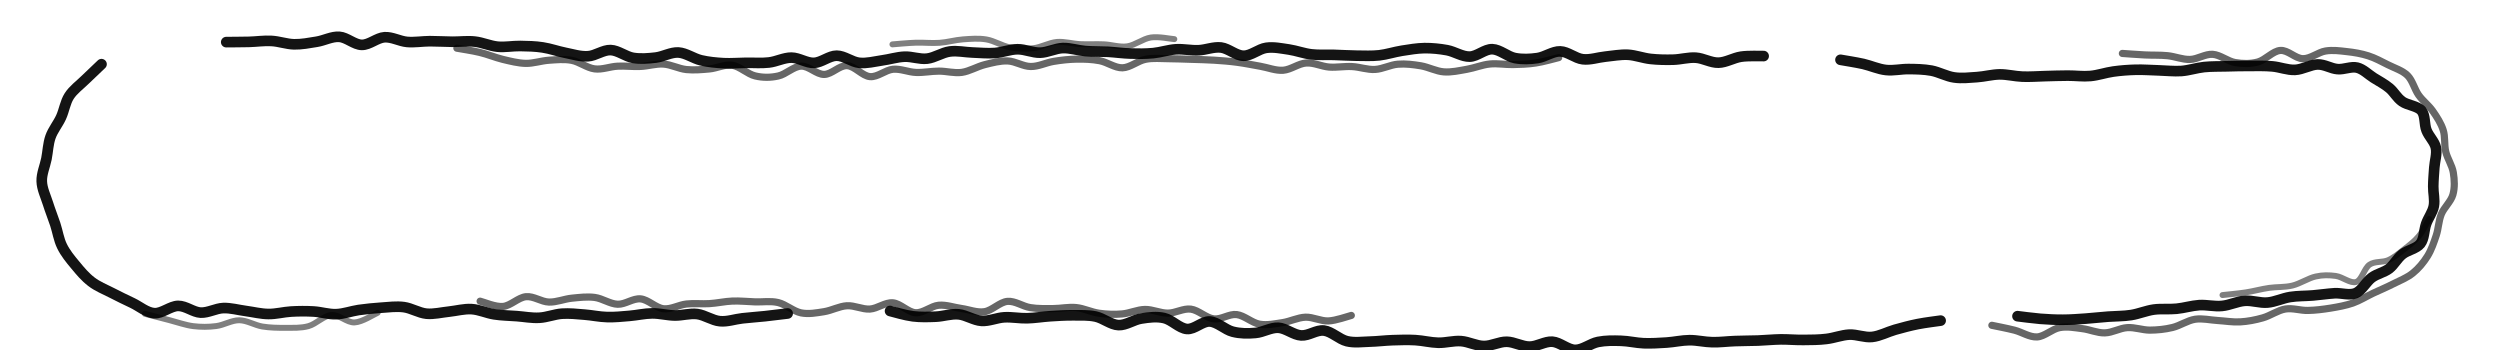
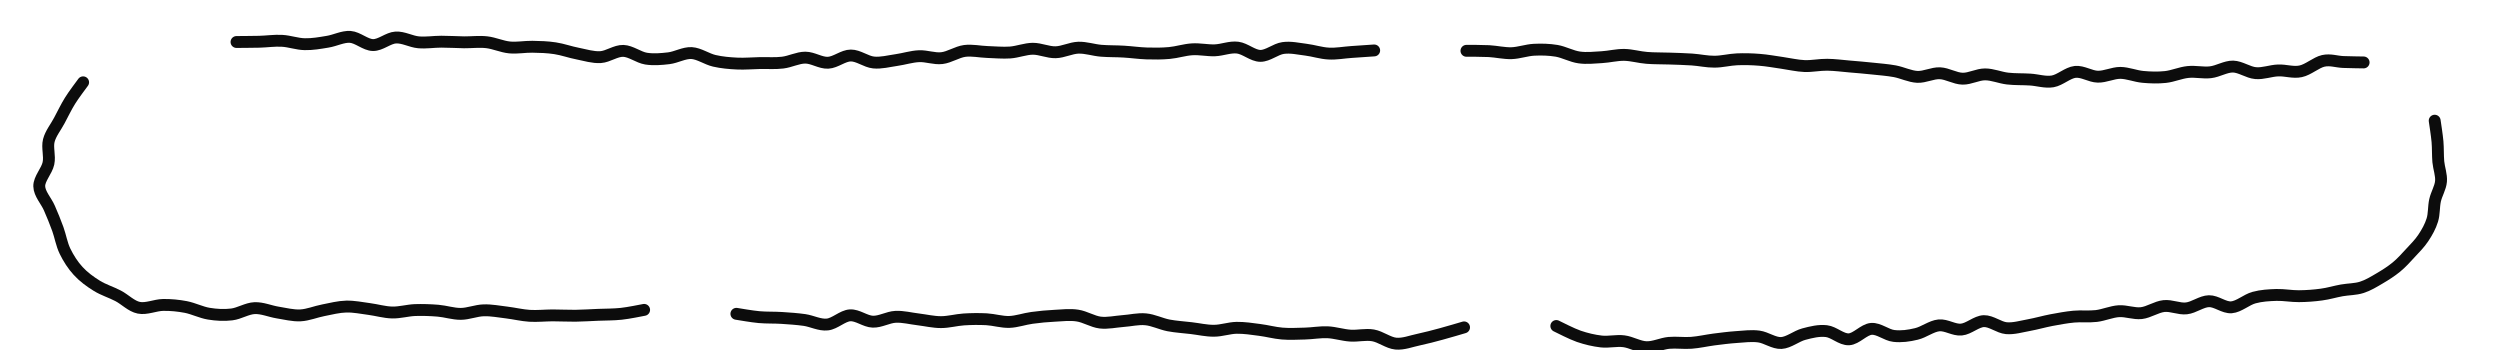
<svg xmlns="http://www.w3.org/2000/svg" class="shape shape--pill" viewBox="0 0 400 56" fill="none" stroke="currentColor" stroke-width="1.7" stroke-linecap="round" stroke-linejoin="round" preserveAspectRatio="none" aria-hidden="true" focusable="false">
-   <path vector-effect="non-scaling-stroke" stroke-width="1.7" stroke-opacity="0.92" d="M 36.20,6.74 C 36.80,6.73 38.61,6.73 39.82,6.70 C 41.02,6.67 42.23,6.48 43.43,6.55 C 44.64,6.61 45.85,7.06 47.05,7.09 C 48.26,7.11 49.46,6.88 50.67,6.68 C 51.87,6.49 53.08,5.81 54.29,5.89 C 55.49,5.97 56.70,7.17 57.90,7.18 C 59.11,7.19 60.32,6.04 61.52,5.96 C 62.73,5.88 63.93,6.60 65.14,6.71 C 66.34,6.81 67.55,6.60 68.76,6.59 C 69.96,6.59 71.17,6.67 72.37,6.68 C 73.58,6.69 74.79,6.52 75.99,6.66 C 77.20,6.79 78.40,7.35 79.61,7.47 C 80.81,7.59 82.02,7.34 83.23,7.36 C 84.43,7.38 85.64,7.40 86.84,7.59 C 88.05,7.77 89.25,8.21 90.46,8.45 C 91.67,8.69 92.87,9.08 94.08,9.00 C 95.28,8.93 96.49,7.97 97.70,8.01 C 98.90,8.05 100.11,9.06 101.31,9.26 C 102.52,9.45 103.72,9.35 104.93,9.21 C 106.14,9.06 107.34,8.33 108.55,8.40 C 109.75,8.47 110.96,9.36 112.17,9.65 C 113.37,9.93 114.58,10.04 115.78,10.11 C 116.99,10.17 118.19,10.06 119.40,10.05 C 120.61,10.03 121.81,10.14 123.02,10.00 C 124.22,9.87 125.43,9.21 126.63,9.22 C 127.84,9.23 129.05,10.11 130.25,10.06 C 131.46,10.00 132.66,8.91 133.87,8.91 C 135.08,8.91 136.28,9.93 137.49,10.05 C 138.69,10.18 139.90,9.84 141.10,9.67 C 142.31,9.51 143.52,9.12 144.72,9.07 C 145.93,9.02 147.13,9.52 148.34,9.38 C 149.55,9.24 150.75,8.40 151.96,8.24 C 153.16,8.07 154.37,8.36 155.57,8.40 C 156.78,8.44 157.99,8.57 159.19,8.48 C 160.40,8.39 161.60,7.89 162.81,7.88 C 164.01,7.87 165.22,8.46 166.43,8.43 C 167.63,8.40 168.84,7.74 170.04,7.69 C 171.25,7.65 172.46,8.07 173.66,8.17 C 174.87,8.27 176.07,8.23 177.28,8.29 C 178.48,8.36 179.69,8.54 180.90,8.57 C 182.10,8.61 183.31,8.61 184.51,8.50 C 185.72,8.38 186.93,7.97 188.13,7.89 C 189.34,7.81 190.54,8.09 191.75,8.04 C 192.95,7.99 194.16,7.46 195.37,7.60 C 196.57,7.75 197.78,8.92 198.98,8.92 C 200.19,8.93 201.39,7.82 202.60,7.65 C 203.81,7.48 205.01,7.75 206.22,7.92 C 207.42,8.10 208.63,8.56 209.84,8.70 C 211.04,8.84 212.25,8.74 213.45,8.78 C 214.66,8.81 215.86,8.90 217.07,8.91 C 218.28,8.92 219.48,8.98 220.69,8.85 C 221.89,8.71 223.10,8.31 224.30,8.12 C 225.51,7.93 226.72,7.72 227.92,7.70 C 229.13,7.69 230.33,7.81 231.54,8.03 C 232.75,8.26 233.95,9.09 235.16,9.06 C 236.36,9.03 237.57,7.83 238.77,7.87 C 239.98,7.91 241.19,9.05 242.39,9.29 C 243.60,9.52 244.80,9.46 246.01,9.29 C 247.22,9.11 248.42,8.19 249.63,8.22 C 250.83,8.25 252.04,9.34 253.24,9.48 C 254.45,9.62 255.66,9.18 256.86,9.06 C 258.07,8.94 259.27,8.70 260.48,8.76 C 261.68,8.83 262.89,9.30 264.10,9.43 C 265.30,9.56 266.51,9.58 267.71,9.55 C 268.92,9.52 270.13,9.15 271.33,9.23 C 272.54,9.31 273.74,10.06 274.95,10.03 C 276.15,10.01 277.36,9.25 278.57,9.07 C 279.77,8.89 281.58,8.99 282.18,8.97" />
-   <path vector-effect="non-scaling-stroke" stroke-width="1.7" stroke-opacity="0.92" d="M 294.48,9.57 C 295.09,9.68 296.91,9.96 298.12,10.23 C 299.33,10.51 300.54,11.07 301.75,11.20 C 302.97,11.34 304.18,11.03 305.39,11.05 C 306.60,11.06 307.81,11.08 309.03,11.30 C 310.24,11.53 311.45,12.22 312.66,12.39 C 313.87,12.57 315.08,12.42 316.30,12.34 C 317.51,12.26 318.72,11.92 319.93,11.90 C 321.14,11.89 322.36,12.21 323.57,12.26 C 324.78,12.31 325.99,12.21 327.20,12.18 C 328.42,12.15 329.63,12.10 330.84,12.10 C 332.05,12.09 333.26,12.27 334.47,12.16 C 335.69,12.05 336.90,11.62 338.11,11.45 C 339.32,11.28 340.53,11.19 341.75,11.16 C 342.96,11.13 344.17,11.23 345.38,11.26 C 346.59,11.29 347.81,11.44 349.02,11.36 C 350.23,11.27 351.44,10.86 352.65,10.73 C 353.86,10.61 355.08,10.64 356.29,10.61 C 357.50,10.58 358.71,10.54 359.92,10.55 C 361.14,10.55 362.35,10.51 363.56,10.62 C 364.77,10.72 365.98,11.23 367.20,11.18 C 368.41,11.13 369.70,10.33 370.83,10.31 C 371.96,10.29 372.95,10.98 374.00,11.06 C 375.05,11.15 376.17,10.59 377.14,10.82 C 378.10,11.05 378.92,11.90 379.78,12.45 C 380.64,12.99 381.53,13.45 382.29,14.08 C 383.06,14.71 383.49,15.64 384.35,16.24 C 385.21,16.85 386.79,16.94 387.44,17.71 C 388.09,18.48 387.85,19.87 388.24,20.85 C 388.62,21.84 389.53,22.64 389.74,23.63 C 389.95,24.62 389.56,25.77 389.49,26.80 C 389.42,27.83 389.33,28.79 389.32,29.82 C 389.30,30.85 389.60,31.97 389.41,32.97 C 389.22,33.97 388.53,34.83 388.18,35.83 C 387.82,36.84 387.90,38.19 387.26,38.99 C 386.63,39.80 385.21,40.01 384.38,40.68 C 383.54,41.34 383.07,42.35 382.26,42.98 C 381.44,43.60 380.37,43.77 379.48,44.42 C 378.59,45.08 377.90,46.49 376.91,46.90 C 375.92,47.32 374.68,46.86 373.54,46.92 C 372.40,46.99 371.25,47.17 370.07,47.27 C 368.88,47.37 367.64,47.33 366.43,47.52 C 365.22,47.71 364.01,48.31 362.79,48.41 C 361.58,48.51 360.37,48.04 359.16,48.13 C 357.95,48.22 356.74,48.84 355.52,48.95 C 354.31,49.07 353.10,48.75 351.89,48.82 C 350.68,48.90 349.46,49.28 348.25,49.40 C 347.04,49.52 345.83,49.37 344.62,49.53 C 343.40,49.70 342.19,50.22 340.98,50.41 C 339.77,50.60 338.56,50.57 337.35,50.66 C 336.13,50.75 334.92,50.89 333.71,50.98 C 332.50,51.06 331.29,51.16 330.07,51.16 C 328.86,51.17 327.65,51.10 326.44,51.01 C 325.23,50.91 323.41,50.66 322.80,50.59" />
-   <path vector-effect="non-scaling-stroke" stroke-width="1.7" stroke-opacity="0.92" d="M 310.50,51.30 C 309.89,51.39 308.07,51.61 306.85,51.85 C 305.63,52.09 304.41,52.42 303.20,52.76 C 301.98,53.11 300.76,53.78 299.54,53.91 C 298.32,54.04 297.11,53.49 295.89,53.54 C 294.67,53.60 293.45,54.09 292.23,54.23 C 291.02,54.38 289.80,54.38 288.58,54.39 C 287.36,54.41 286.14,54.29 284.93,54.30 C 283.71,54.32 282.49,54.44 281.27,54.49 C 280.05,54.53 278.84,54.52 277.62,54.57 C 276.40,54.61 275.18,54.78 273.96,54.75 C 272.74,54.73 271.53,54.42 270.31,54.43 C 269.09,54.44 267.87,54.73 266.65,54.81 C 265.44,54.89 264.22,54.96 263.00,54.92 C 261.78,54.87 260.56,54.56 259.35,54.53 C 258.13,54.49 256.91,54.47 255.69,54.71 C 254.47,54.95 253.26,55.99 252.04,55.98 C 250.82,55.97 249.60,54.76 248.38,54.67 C 247.17,54.59 245.95,55.46 244.73,55.46 C 243.51,55.46 242.29,54.70 241.08,54.68 C 239.86,54.66 238.64,55.38 237.42,55.36 C 236.20,55.35 234.99,54.67 233.77,54.58 C 232.55,54.49 231.33,54.87 230.11,54.84 C 228.90,54.81 227.68,54.49 226.46,54.42 C 225.24,54.35 224.02,54.39 222.81,54.43 C 221.59,54.47 220.37,54.63 219.15,54.66 C 217.93,54.69 216.72,54.88 215.50,54.59 C 214.28,54.29 213.06,53.04 211.84,52.89 C 210.62,52.74 209.41,53.75 208.19,53.67 C 206.97,53.60 205.75,52.51 204.53,52.44 C 203.32,52.38 202.10,53.17 200.88,53.27 C 199.66,53.38 198.44,53.38 197.23,53.07 C 196.01,52.76 194.79,51.51 193.57,51.44 C 192.35,51.37 191.14,52.73 189.92,52.64 C 188.70,52.55 187.48,51.16 186.26,50.89 C 185.05,50.61 183.83,50.78 182.61,50.97 C 181.39,51.15 180.17,52.07 178.96,52.02 C 177.74,51.97 176.52,50.91 175.30,50.65 C 174.08,50.39 172.87,50.46 171.65,50.45 C 170.43,50.44 169.21,50.52 167.99,50.60 C 166.78,50.68 165.56,50.89 164.34,50.92 C 163.12,50.95 161.90,50.70 160.69,50.77 C 159.47,50.84 158.25,51.42 157.03,51.34 C 155.81,51.26 154.60,50.41 153.38,50.29 C 152.16,50.18 150.94,50.62 149.72,50.67 C 148.51,50.72 147.29,50.76 146.07,50.61 C 144.85,50.46 143.02,49.91 142.41,49.76" />
-   <path vector-effect="non-scaling-stroke" stroke-width="1.7" stroke-opacity="0.92" d="M 126.02,50.16 C 125.41,50.23 123.61,50.46 122.40,50.59 C 121.20,50.72 120.00,50.79 118.79,50.93 C 117.59,51.06 116.38,51.51 115.18,51.39 C 113.98,51.28 112.77,50.41 111.57,50.25 C 110.37,50.10 109.16,50.50 107.96,50.48 C 106.75,50.46 105.55,50.13 104.35,50.14 C 103.14,50.15 101.94,50.44 100.73,50.54 C 99.53,50.64 98.33,50.77 97.12,50.73 C 95.92,50.70 94.71,50.43 93.51,50.34 C 92.31,50.24 91.10,50.11 89.90,50.19 C 88.70,50.28 87.49,50.78 86.29,50.84 C 85.08,50.91 83.88,50.67 82.68,50.58 C 81.47,50.49 80.27,50.48 79.06,50.29 C 77.86,50.10 76.66,49.53 75.45,49.46 C 74.25,49.39 73.04,49.73 71.84,49.86 C 70.64,49.98 69.43,50.30 68.23,50.19 C 67.03,50.07 65.82,49.30 64.62,49.14 C 63.41,48.98 62.21,49.15 61.01,49.23 C 59.80,49.31 58.60,49.43 57.39,49.60 C 56.19,49.78 54.99,50.23 53.78,50.27 C 52.58,50.31 51.37,49.91 50.17,49.84 C 48.97,49.77 47.76,49.78 46.56,49.85 C 45.36,49.92 44.15,50.26 42.95,50.24 C 41.74,50.23 40.54,49.92 39.34,49.76 C 38.13,49.60 36.93,49.25 35.72,49.29 C 34.52,49.34 33.32,50.07 32.11,50.02 C 30.91,49.96 29.74,48.93 28.50,48.94 C 27.27,48.96 25.92,50.19 24.70,50.11 C 23.48,50.04 22.34,49.03 21.21,48.49 C 20.07,47.95 18.99,47.43 17.89,46.86 C 16.79,46.29 15.60,45.83 14.63,45.08 C 13.65,44.34 12.83,43.36 12.05,42.41 C 11.26,41.47 10.46,40.49 9.93,39.40 C 9.39,38.31 9.22,37.04 8.84,35.89 C 8.46,34.75 8.02,33.67 7.66,32.52 C 7.29,31.37 6.71,30.18 6.68,29.00 C 6.64,27.81 7.19,26.59 7.43,25.41 C 7.66,24.23 7.69,23.01 8.08,21.90 C 8.47,20.79 9.27,19.85 9.77,18.76 C 10.27,17.67 10.43,16.36 11.07,15.37 C 11.71,14.37 12.74,13.63 13.61,12.78 C 14.47,11.94 15.80,10.69 16.24,10.27" />
-   <path vector-effect="non-scaling-stroke" stroke-width="1.15" stroke-opacity="0.6" d="M 73.10,7.71 C 73.71,7.83 75.55,8.09 76.77,8.39 C 77.99,8.68 79.22,9.20 80.44,9.50 C 81.67,9.79 82.89,10.11 84.12,10.14 C 85.34,10.16 86.56,9.73 87.79,9.64 C 89.01,9.56 90.24,9.42 91.46,9.65 C 92.68,9.88 93.91,10.86 95.13,11.02 C 96.36,11.18 97.58,10.65 98.81,10.59 C 100.03,10.52 101.25,10.69 102.48,10.63 C 103.70,10.58 104.93,10.17 106.15,10.25 C 107.38,10.33 108.60,11.00 109.82,11.13 C 111.05,11.25 112.27,11.14 113.50,11.03 C 114.72,10.92 115.94,10.26 117.17,10.44 C 118.39,10.63 119.62,11.87 120.84,12.15 C 122.07,12.44 123.29,12.43 124.51,12.16 C 125.74,11.90 126.96,10.62 128.19,10.58 C 129.41,10.53 130.64,11.92 131.86,11.91 C 133.08,11.90 134.31,10.44 135.53,10.50 C 136.76,10.56 137.98,12.17 139.21,12.26 C 140.43,12.36 141.65,11.20 142.88,11.08 C 144.10,10.97 145.33,11.54 146.55,11.59 C 147.77,11.64 149.00,11.38 150.22,11.38 C 151.45,11.37 152.67,11.75 153.90,11.58 C 155.12,11.40 156.34,10.65 157.57,10.34 C 158.79,10.04 160.02,9.70 161.24,9.75 C 162.47,9.80 163.69,10.63 164.91,10.64 C 166.14,10.66 167.36,10.02 168.59,9.82 C 169.81,9.62 171.04,9.48 172.26,9.46 C 173.48,9.44 174.71,9.48 175.93,9.71 C 177.16,9.94 178.38,10.88 179.60,10.85 C 180.83,10.81 182.05,9.73 183.28,9.49 C 184.50,9.24 185.73,9.39 186.95,9.39 C 188.17,9.40 189.40,9.45 190.62,9.49 C 191.85,9.53 193.07,9.55 194.30,9.63 C 195.52,9.71 196.74,9.80 197.97,9.97 C 199.19,10.13 200.42,10.39 201.64,10.60 C 202.87,10.81 204.09,11.33 205.31,11.24 C 206.54,11.15 207.76,10.16 208.99,10.08 C 210.21,9.99 211.43,10.63 212.66,10.73 C 213.88,10.82 215.11,10.58 216.33,10.65 C 217.56,10.71 218.78,11.18 220.00,11.11 C 221.23,11.05 222.45,10.36 223.68,10.27 C 224.90,10.17 226.13,10.33 227.35,10.53 C 228.57,10.74 229.80,11.41 231.02,11.50 C 232.25,11.59 233.47,11.30 234.69,11.09 C 235.92,10.88 237.14,10.36 238.37,10.24 C 239.59,10.11 240.82,10.35 242.04,10.33 C 243.26,10.30 244.49,10.27 245.71,10.08 C 246.94,9.90 248.77,9.36 249.39,9.22" />
-   <path vector-effect="non-scaling-stroke" stroke-width="1.15" stroke-opacity="0.6" d="M 339.58,8.55 C 340.18,8.59 341.99,8.73 343.19,8.79 C 344.40,8.85 345.60,8.79 346.80,8.91 C 348.01,9.03 349.21,9.55 350.41,9.51 C 351.62,9.48 352.82,8.61 354.03,8.69 C 355.23,8.77 356.43,9.80 357.64,10.01 C 358.84,10.21 360.05,10.24 361.25,9.92 C 362.45,9.60 363.66,8.15 364.86,8.07 C 366.07,7.98 367.27,9.38 368.47,9.39 C 369.68,9.41 370.91,8.35 372.08,8.16 C 373.25,7.97 374.37,8.13 375.51,8.26 C 376.65,8.38 377.82,8.58 378.92,8.93 C 380.02,9.28 381.05,9.85 382.09,10.37 C 383.14,10.90 384.38,11.27 385.20,12.07 C 386.01,12.88 386.31,14.25 386.98,15.21 C 387.66,16.16 388.60,16.84 389.25,17.78 C 389.91,18.72 390.57,19.74 390.91,20.82 C 391.26,21.90 391.05,23.13 391.32,24.27 C 391.59,25.40 392.34,26.46 392.53,27.61 C 392.72,28.76 392.78,30.05 392.46,31.16 C 392.14,32.27 391.05,33.19 390.61,34.27 C 390.17,35.36 390.17,36.54 389.80,37.66 C 389.43,38.77 389.03,39.96 388.41,40.97 C 387.78,41.98 386.97,42.96 386.05,43.70 C 385.13,44.45 383.94,44.90 382.88,45.44 C 381.82,45.98 380.76,46.42 379.69,46.92 C 378.61,47.43 377.58,48.09 376.45,48.49 C 375.32,48.88 374.09,49.10 372.89,49.30 C 371.69,49.49 370.47,49.65 369.27,49.67 C 368.06,49.70 366.86,49.25 365.66,49.44 C 364.45,49.64 363.25,50.52 362.04,50.86 C 360.84,51.20 359.64,51.43 358.43,51.50 C 357.23,51.57 356.02,51.35 354.82,51.28 C 353.62,51.21 352.41,50.90 351.21,51.08 C 350.00,51.27 348.80,52.11 347.60,52.40 C 346.39,52.69 345.19,52.81 343.99,52.82 C 342.78,52.82 341.58,52.34 340.37,52.42 C 339.17,52.49 337.97,53.24 336.76,53.26 C 335.56,53.29 334.35,52.72 333.15,52.58 C 331.95,52.43 330.74,52.19 329.54,52.42 C 328.33,52.64 327.13,53.84 325.93,53.91 C 324.72,53.97 323.52,53.14 322.32,52.83 C 321.11,52.52 319.31,52.18 318.70,52.05" />
-   <path vector-effect="non-scaling-stroke" stroke-width="1.15" stroke-opacity="0.6" d="M 216.21,50.47 C 215.60,50.62 213.76,51.30 212.54,51.35 C 211.32,51.40 210.10,50.71 208.87,50.75 C 207.65,50.80 206.43,51.43 205.21,51.62 C 203.98,51.80 202.76,52.08 201.54,51.87 C 200.31,51.65 199.09,50.48 197.87,50.33 C 196.65,50.19 195.42,51.16 194.20,51.02 C 192.98,50.87 191.76,49.62 190.53,49.46 C 189.31,49.31 188.09,50.10 186.86,50.10 C 185.64,50.11 184.42,49.49 183.20,49.51 C 181.97,49.53 180.75,50.13 179.53,50.23 C 178.31,50.34 177.08,50.29 175.86,50.12 C 174.64,49.95 173.41,49.33 172.19,49.21 C 170.97,49.08 169.75,49.37 168.52,49.37 C 167.30,49.37 166.08,49.42 164.86,49.22 C 163.63,49.03 162.41,48.11 161.19,48.22 C 159.96,48.33 158.74,49.68 157.52,49.87 C 156.30,50.06 155.07,49.53 153.85,49.36 C 152.63,49.19 151.41,48.73 150.18,48.84 C 148.96,48.96 147.74,50.10 146.51,50.04 C 145.29,49.97 144.07,48.55 142.85,48.45 C 141.62,48.35 140.40,49.37 139.18,49.45 C 137.96,49.52 136.73,48.85 135.51,48.92 C 134.29,48.99 133.06,49.68 131.84,49.87 C 130.62,50.06 129.40,50.30 128.17,50.06 C 126.95,49.81 125.73,48.70 124.51,48.41 C 123.28,48.12 122.06,48.34 120.84,48.30 C 119.61,48.26 118.39,48.12 117.17,48.17 C 115.95,48.22 114.72,48.51 113.50,48.58 C 112.28,48.66 111.06,48.50 109.83,48.64 C 108.61,48.77 107.39,49.53 106.16,49.40 C 104.94,49.26 103.72,47.94 102.50,47.82 C 101.27,47.70 100.05,48.72 98.83,48.68 C 97.61,48.64 96.38,47.75 95.16,47.59 C 93.94,47.43 92.71,47.59 91.49,47.71 C 90.27,47.83 89.05,48.37 87.82,48.33 C 86.60,48.29 85.38,47.35 84.16,47.47 C 82.93,47.59 81.71,48.91 80.49,49.03 C 79.26,49.15 77.43,48.33 76.82,48.19" />
-   <path vector-effect="non-scaling-stroke" stroke-width="0.95" stroke-opacity="0.5" d="M 142.79,7.10 C 143.42,7.05 145.30,6.87 146.55,6.83 C 147.80,6.79 149.06,6.94 150.31,6.85 C 151.56,6.77 152.81,6.39 154.07,6.30 C 155.32,6.21 156.57,6.10 157.82,6.31 C 159.08,6.52 160.33,7.34 161.58,7.57 C 162.84,7.81 164.09,7.86 165.34,7.71 C 166.59,7.57 167.85,6.82 169.10,6.71 C 170.35,6.61 171.60,7.00 172.86,7.06 C 174.11,7.12 175.36,7.03 176.62,7.09 C 177.87,7.14 179.12,7.59 180.37,7.41 C 181.63,7.22 182.88,6.19 184.13,6.00 C 185.38,5.81 187.26,6.22 187.89,6.26" />
-   <path vector-effect="non-scaling-stroke" stroke-width="0.95" stroke-opacity="0.5" d="M 388.67,35.04 C 388.39,35.49 387.69,36.97 387.02,37.77 C 386.35,38.58 385.47,39.25 384.65,39.89 C 383.83,40.53 383.04,41.21 382.12,41.62 C 381.20,42.03 379.98,41.76 379.13,42.34 C 378.28,42.92 377.89,44.81 376.99,45.11 C 376.09,45.41 374.81,44.30 373.73,44.15 C 372.65,44.01 371.67,43.98 370.51,44.24 C 369.35,44.49 368.02,45.39 366.78,45.69 C 365.54,45.99 364.30,45.88 363.06,46.06 C 361.81,46.24 360.57,46.59 359.33,46.78 C 358.09,46.97 356.22,47.14 355.60,47.21" />
-   <path vector-effect="non-scaling-stroke" stroke-width="0.95" stroke-opacity="0.5" d="M 60.42,50.05 C 59.81,50.31 57.96,51.53 56.73,51.59 C 55.50,51.65 54.27,50.31 53.04,50.40 C 51.81,50.50 50.58,51.84 49.35,52.18 C 48.12,52.52 46.89,52.44 45.66,52.45 C 44.43,52.46 43.20,52.44 41.97,52.24 C 40.74,52.03 39.51,51.25 38.28,51.24 C 37.05,51.23 35.82,52.02 34.59,52.17 C 33.36,52.33 32.15,52.33 30.90,52.18 C 29.66,52.02 28.41,51.56 27.13,51.23 C 25.84,50.90 23.85,50.38 23.19,50.21" />
+   <path vector-effect="non-scaling-stroke" stroke-width="1.9" stroke-opacity="0.95" d="M 37.84,6.72 C 38.45,6.71 40.27,6.71 41.48,6.68 C 42.69,6.65 43.91,6.46 45.12,6.53 C 46.33,6.59 47.55,7.05 48.76,7.07 C 49.97,7.10 51.19,6.88 52.40,6.68 C 53.62,6.49 54.83,5.82 56.04,5.90 C 57.26,5.99 58.47,7.19 59.68,7.21 C 60.90,7.23 62.11,6.07 63.32,6.00 C 64.54,5.93 65.75,6.66 66.96,6.77 C 68.18,6.88 69.39,6.67 70.60,6.67 C 71.82,6.67 73.03,6.75 74.25,6.77 C 75.46,6.78 76.67,6.62 77.89,6.76 C 79.10,6.90 80.31,7.47 81.53,7.59 C 82.74,7.71 83.95,7.46 85.17,7.48 C 86.38,7.50 87.59,7.53 88.81,7.72 C 90.02,7.90 91.23,8.35 92.45,8.58 C 93.66,8.82 94.87,9.21 96.09,9.14 C 97.30,9.06 98.52,8.10 99.73,8.14 C 100.94,8.18 102.16,9.18 103.37,9.38 C 104.58,9.57 105.80,9.46 107.01,9.32 C 108.22,9.17 109.44,8.43 110.65,8.49 C 111.86,8.56 113.08,9.45 114.29,9.73 C 115.50,10.01 116.72,10.11 117.93,10.17 C 119.15,10.23 120.36,10.11 121.57,10.09 C 122.79,10.06 124.00,10.17 125.21,10.02 C 126.43,9.88 127.64,9.22 128.85,9.22 C 130.07,9.22 131.28,10.10 132.49,10.04 C 133.71,9.98 134.92,8.88 136.13,8.88 C 137.35,8.87 138.56,9.88 139.78,10.00 C 140.99,10.12 142.20,9.78 143.42,9.61 C 144.63,9.44 145.84,9.04 147.06,8.99 C 148.27,8.94 149.48,9.44 150.70,9.30 C 151.91,9.16 153.12,8.32 154.34,8.15 C 155.55,7.99 156.76,8.28 157.98,8.32 C 159.19,8.36 160.41,8.48 161.62,8.40 C 162.83,8.31 164.05,7.81 165.26,7.80 C 166.47,7.80 167.69,8.39 168.90,8.36 C 170.11,8.33 171.33,7.67 172.54,7.63 C 173.75,7.59 174.97,8.02 176.18,8.12 C 177.39,8.22 178.61,8.18 179.82,8.26 C 181.03,8.33 182.25,8.51 183.46,8.55 C 184.68,8.59 185.89,8.59 187.10,8.48 C 188.32,8.37 189.53,7.96 190.74,7.89 C 191.96,7.81 193.17,8.09 194.38,8.05 C 195.60,8.00 196.81,7.47 198.02,7.62 C 199.24,7.77 200.45,8.93 201.66,8.94 C 202.88,8.95 204.09,7.84 205.31,7.68 C 206.52,7.51 207.73,7.80 208.95,7.95 C 210.16,8.10 211.37,8.51 212.59,8.57 C 213.80,8.64 215.01,8.40 216.23,8.32 C 217.44,8.23 219.26,8.11 219.87,8.07" />
+   <path vector-effect="non-scaling-stroke" stroke-width="1.9" stroke-opacity="0.95" d="M 234.63,8.13 C 235.23,8.13 237.03,8.12 238.23,8.18 C 239.44,8.25 240.64,8.54 241.84,8.51 C 243.04,8.47 244.25,8.02 245.45,7.96 C 246.65,7.90 247.86,7.93 249.06,8.13 C 250.26,8.34 251.46,9.02 252.67,9.19 C 253.87,9.36 255.07,9.22 256.27,9.15 C 257.48,9.08 258.68,8.76 259.88,8.78 C 261.08,8.80 262.29,9.17 263.49,9.26 C 264.69,9.36 265.89,9.32 267.10,9.37 C 268.30,9.41 269.50,9.44 270.70,9.52 C 271.91,9.60 273.11,9.88 274.31,9.87 C 275.51,9.87 276.72,9.54 277.92,9.49 C 279.12,9.44 280.32,9.47 281.53,9.57 C 282.73,9.66 283.93,9.89 285.14,10.06 C 286.34,10.23 287.54,10.52 288.74,10.57 C 289.95,10.61 291.15,10.34 292.35,10.36 C 293.55,10.37 294.76,10.54 295.96,10.64 C 297.16,10.74 298.36,10.84 299.57,10.97 C 300.77,11.10 301.97,11.18 303.17,11.40 C 304.38,11.63 305.58,12.24 306.78,12.30 C 307.98,12.35 309.19,11.67 310.39,11.72 C 311.59,11.77 312.79,12.56 314.00,12.59 C 315.20,12.62 316.40,11.90 317.61,11.90 C 318.81,11.90 320.01,12.43 321.21,12.57 C 322.42,12.71 323.62,12.65 324.82,12.73 C 326.02,12.80 327.23,13.22 328.43,13.02 C 329.63,12.81 330.83,11.63 332.04,11.50 C 333.24,11.38 334.44,12.24 335.64,12.27 C 336.85,12.30 338.05,11.66 339.25,11.66 C 340.45,11.67 341.66,12.19 342.86,12.30 C 344.06,12.41 345.26,12.45 346.47,12.32 C 347.67,12.19 348.87,11.64 350.08,11.52 C 351.28,11.39 352.48,11.70 353.68,11.56 C 354.89,11.42 356.09,10.63 357.29,10.65 C 358.49,10.68 359.70,11.60 360.90,11.70 C 362.10,11.81 363.30,11.31 364.51,11.27 C 365.71,11.22 366.91,11.67 368.11,11.41 C 369.32,11.16 370.59,9.99 371.72,9.74 C 372.85,9.49 373.82,9.87 374.89,9.92 C 375.97,9.96 377.63,9.98 378.18,9.99" />
+   <path vector-effect="non-scaling-stroke" stroke-width="1.9" stroke-opacity="0.95" d="M 389.55,19.31 C 389.63,19.87 389.90,21.57 390.00,22.67 C 390.09,23.76 390.04,24.82 390.13,25.88 C 390.23,26.93 390.65,27.99 390.56,29.02 C 390.47,30.05 389.84,31.02 389.61,32.05 C 389.38,33.09 389.48,34.21 389.17,35.21 C 388.86,36.22 388.32,37.19 387.73,38.07 C 387.15,38.95 386.38,39.71 385.66,40.49 C 384.94,41.27 384.23,42.07 383.41,42.74 C 382.59,43.41 381.68,43.99 380.76,44.53 C 379.84,45.07 378.89,45.66 377.87,45.98 C 376.86,46.30 375.76,46.27 374.68,46.46 C 373.61,46.65 372.57,46.98 371.43,47.13 C 370.29,47.29 369.03,47.38 367.83,47.39 C 366.63,47.40 365.43,47.16 364.23,47.19 C 363.03,47.23 361.83,47.29 360.63,47.62 C 359.43,47.95 358.23,49.07 357.03,49.17 C 355.83,49.26 354.63,48.16 353.43,48.19 C 352.23,48.22 351.03,49.21 349.83,49.34 C 348.63,49.47 347.43,48.84 346.23,48.97 C 345.02,49.10 343.82,49.96 342.62,50.10 C 341.42,50.23 340.22,49.72 339.02,49.79 C 337.82,49.87 336.62,50.41 335.42,50.56 C 334.22,50.70 333.02,50.55 331.82,50.66 C 330.62,50.77 329.42,51.00 328.22,51.22 C 327.02,51.45 325.82,51.80 324.62,52.02 C 323.42,52.23 322.22,52.61 321.02,52.51 C 319.82,52.40 318.62,51.35 317.42,51.38 C 316.22,51.42 315.02,52.62 313.82,52.73 C 312.62,52.85 311.42,51.94 310.22,52.06 C 309.02,52.18 307.82,53.15 306.62,53.43 C 305.42,53.72 304.22,53.89 303.02,53.75 C 301.82,53.62 300.62,52.53 299.42,52.62 C 298.22,52.71 297.02,54.23 295.82,54.29 C 294.62,54.35 293.42,53.11 292.22,52.98 C 291.02,52.84 289.82,53.14 288.61,53.46 C 287.41,53.78 286.21,54.81 285.01,54.88 C 283.81,54.94 282.61,54.00 281.41,53.84 C 280.21,53.68 279.01,53.85 277.81,53.93 C 276.61,54.01 275.41,54.17 274.21,54.32 C 273.01,54.48 271.81,54.76 270.61,54.85 C 269.41,54.94 268.21,54.75 267.01,54.86 C 265.81,54.98 264.61,55.60 263.41,55.55 C 262.21,55.51 261.01,54.75 259.81,54.60 C 258.61,54.45 257.41,54.77 256.21,54.64 C 255.01,54.50 253.81,54.22 252.61,53.81 C 251.41,53.39 249.61,52.44 249.01,52.16" />
+   <path vector-effect="non-scaling-stroke" stroke-width="1.9" stroke-opacity="0.95" d="M 234.25,52.38 C 233.64,52.55 231.82,53.11 230.61,53.43 C 229.40,53.76 228.18,54.08 226.97,54.34 C 225.76,54.59 224.55,55.09 223.33,54.98 C 222.12,54.86 220.91,53.87 219.69,53.66 C 218.48,53.45 217.27,53.78 216.06,53.70 C 214.84,53.62 213.63,53.22 212.42,53.16 C 211.20,53.11 209.99,53.34 208.78,53.37 C 207.57,53.40 206.35,53.47 205.14,53.37 C 203.93,53.27 202.72,52.93 201.50,52.78 C 200.29,52.62 199.08,52.43 197.86,52.45 C 196.65,52.47 195.44,52.92 194.23,52.92 C 193.01,52.93 191.80,52.64 190.59,52.50 C 189.37,52.35 188.16,52.29 186.95,52.06 C 185.74,51.82 184.52,51.20 183.31,51.09 C 182.10,50.97 180.88,51.29 179.67,51.37 C 178.46,51.46 177.25,51.75 176.03,51.61 C 174.82,51.46 173.61,50.67 172.39,50.49 C 171.18,50.30 169.97,50.46 168.76,50.52 C 167.54,50.58 166.33,50.69 165.12,50.86 C 163.90,51.02 162.69,51.47 161.48,51.51 C 160.27,51.54 159.05,51.15 157.84,51.08 C 156.63,51.02 155.41,51.03 154.20,51.11 C 152.99,51.19 151.78,51.54 150.56,51.54 C 149.35,51.54 148.14,51.25 146.92,51.10 C 145.71,50.96 144.50,50.63 143.29,50.69 C 142.07,50.75 140.86,51.51 139.65,51.47 C 138.43,51.43 137.22,50.38 136.01,50.45 C 134.80,50.53 133.58,51.80 132.37,51.92 C 131.16,52.05 129.94,51.38 128.73,51.20 C 127.52,51.03 126.31,50.95 125.09,50.87 C 123.88,50.79 122.67,50.85 121.45,50.74 C 120.24,50.63 118.42,50.30 117.82,50.21" />
+   <path vector-effect="non-scaling-stroke" stroke-width="1.9" stroke-opacity="0.95" d="M 103.06,49.58 C 102.45,49.69 100.61,50.08 99.39,50.21 C 98.17,50.34 96.95,50.32 95.73,50.37 C 94.50,50.42 93.28,50.50 92.06,50.52 C 90.84,50.53 89.62,50.46 88.39,50.46 C 87.17,50.47 85.95,50.60 84.73,50.53 C 83.51,50.45 82.29,50.15 81.06,50.00 C 79.84,49.86 78.62,49.61 77.40,49.65 C 76.18,49.68 74.95,50.21 73.73,50.22 C 72.51,50.23 71.29,49.81 70.07,49.71 C 68.84,49.61 67.62,49.57 66.40,49.61 C 65.18,49.66 63.96,50.03 62.74,50.00 C 61.51,49.97 60.29,49.60 59.07,49.44 C 57.85,49.28 56.63,49.02 55.40,49.05 C 54.18,49.08 52.96,49.40 51.74,49.64 C 50.52,49.87 49.29,50.40 48.07,50.46 C 46.85,50.52 45.63,50.19 44.41,50.00 C 43.19,49.80 41.96,49.25 40.74,49.30 C 39.52,49.35 38.30,50.16 37.08,50.31 C 35.85,50.46 34.63,50.39 33.41,50.19 C 32.19,49.99 30.96,49.36 29.74,49.12 C 28.52,48.89 27.35,48.77 26.09,48.79 C 24.84,48.81 23.41,49.49 22.21,49.24 C 21.01,49.00 20.01,47.91 18.89,47.33 C 17.76,46.74 16.54,46.38 15.48,45.72 C 14.41,45.06 13.35,44.28 12.51,43.36 C 11.66,42.44 10.95,41.32 10.41,40.21 C 9.86,39.09 9.67,37.80 9.25,36.64 C 8.83,35.49 8.40,34.43 7.90,33.29 C 7.41,32.15 6.30,31.00 6.28,29.80 C 6.25,28.61 7.49,27.36 7.75,26.14 C 8.01,24.92 7.52,23.64 7.81,22.49 C 8.10,21.35 8.94,20.34 9.50,19.27 C 10.07,18.21 10.57,17.14 11.20,16.13 C 11.83,15.11 12.95,13.66 13.30,13.17" />
</svg>
